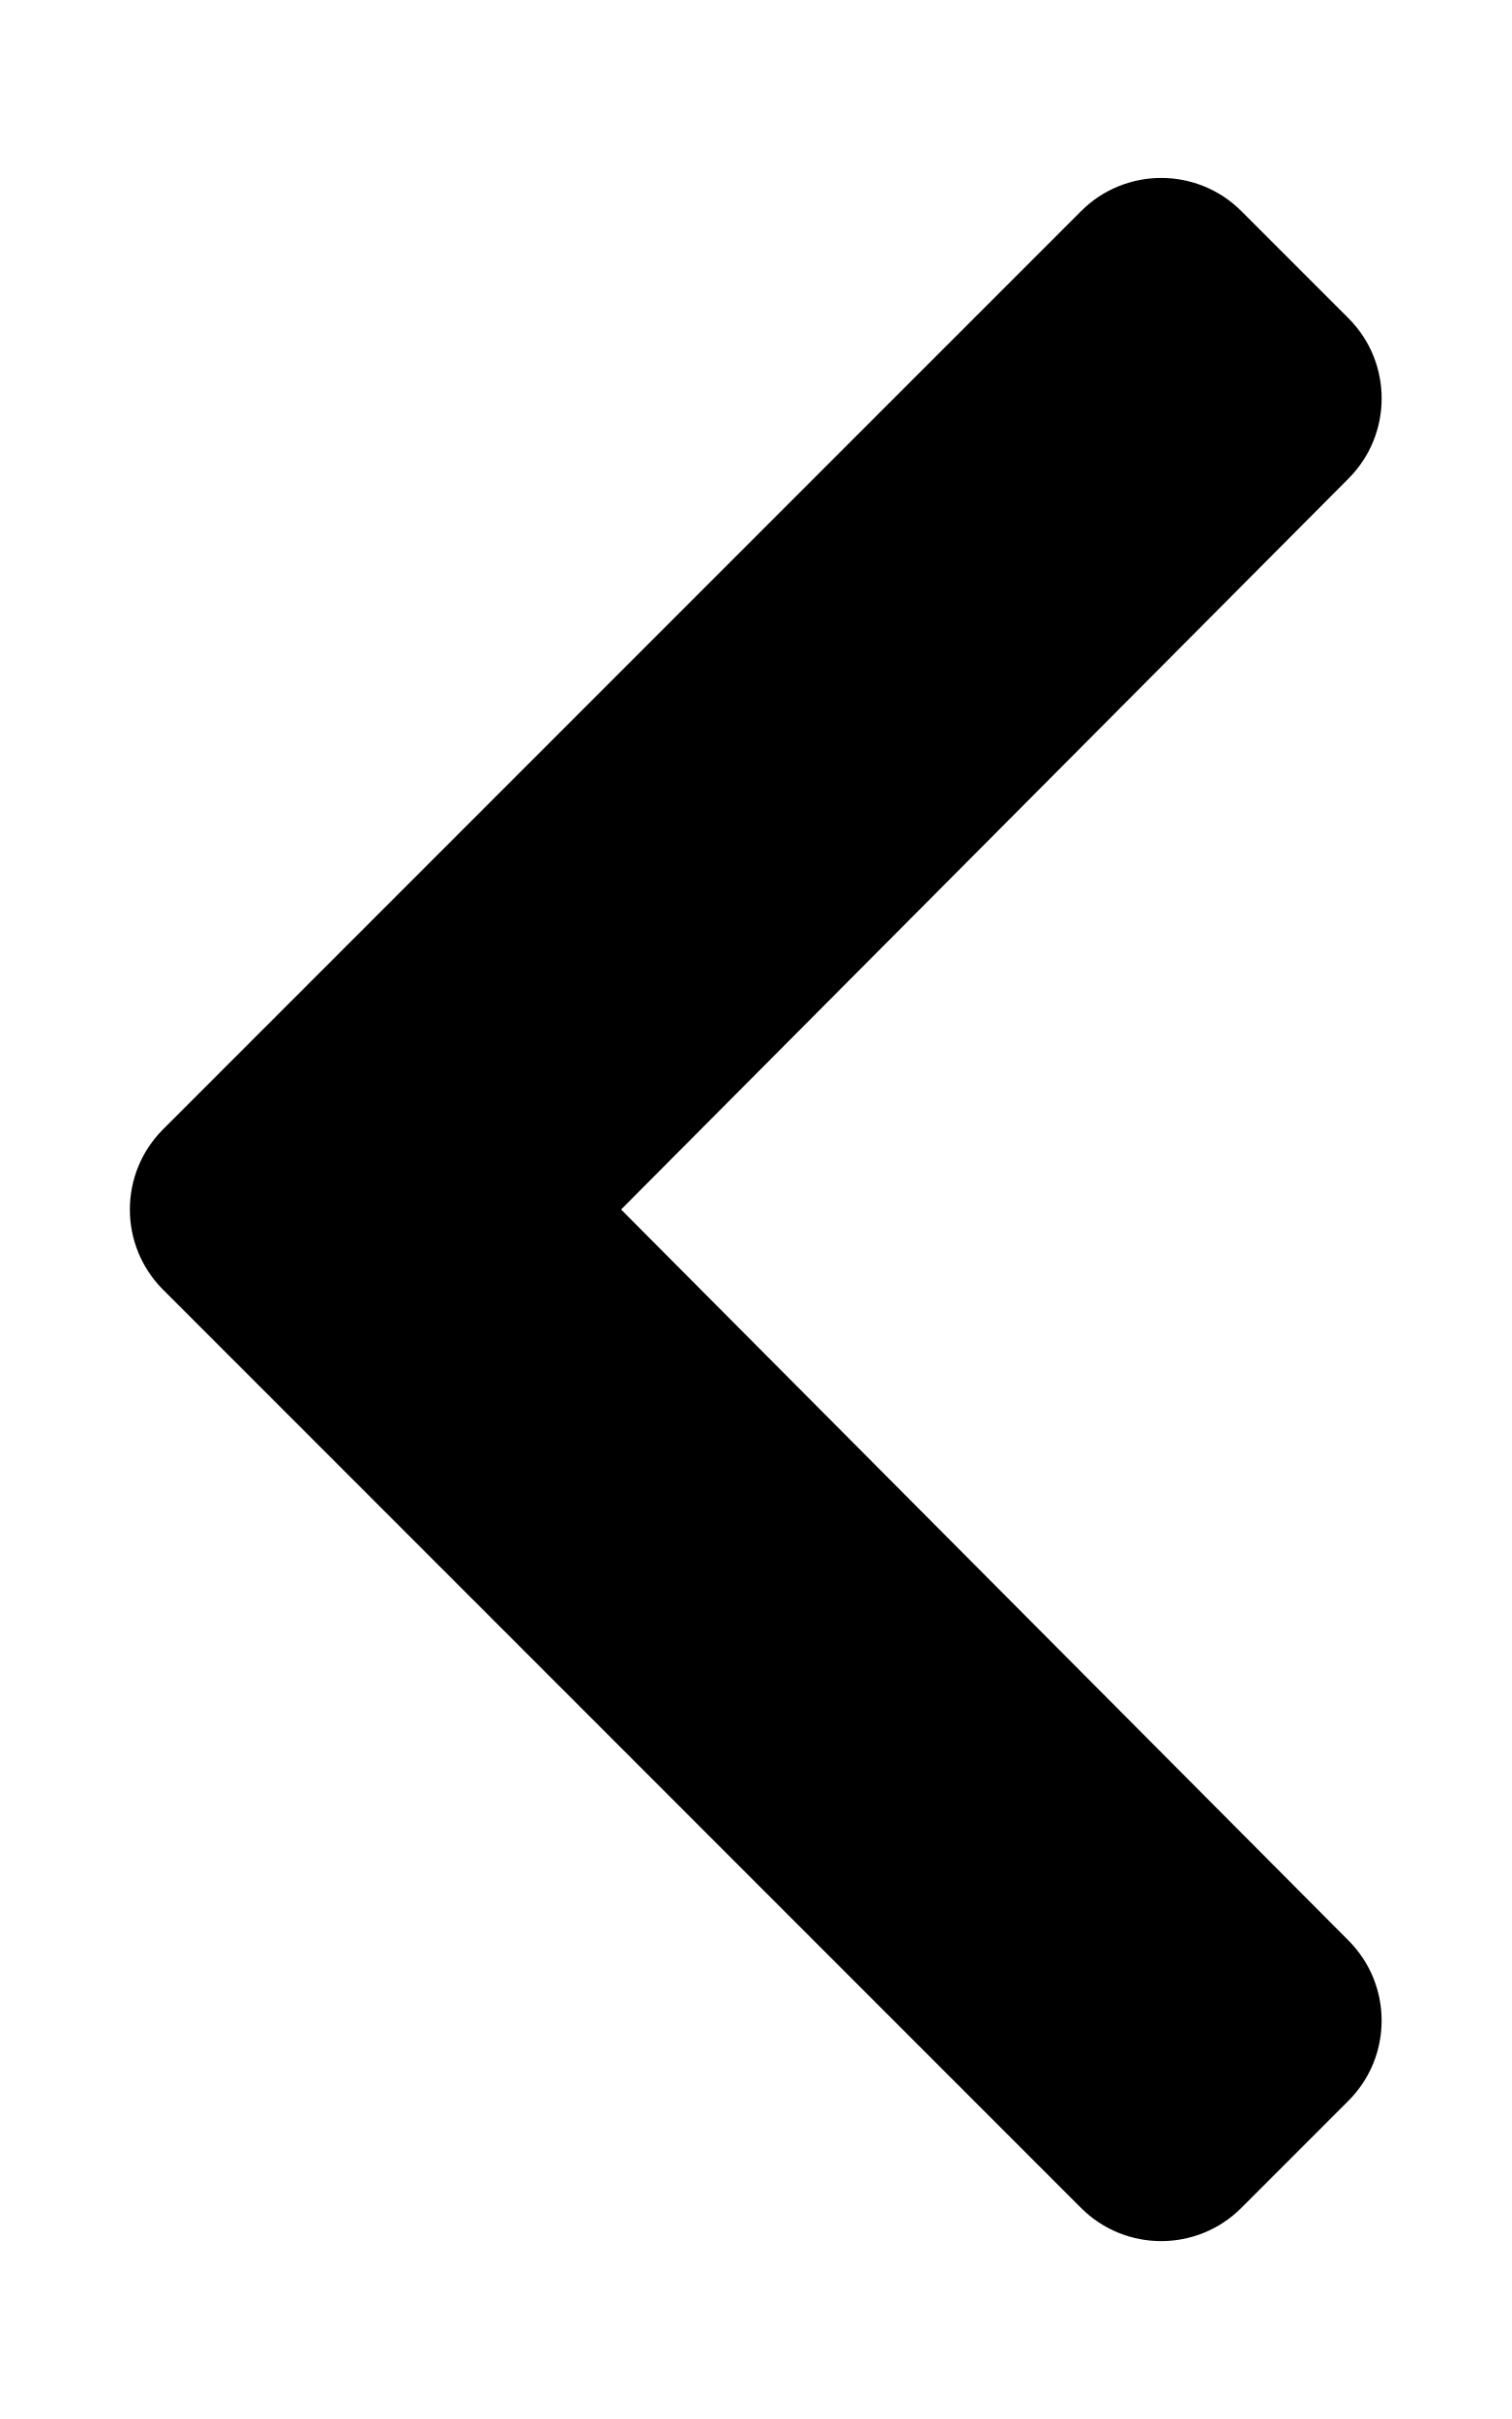
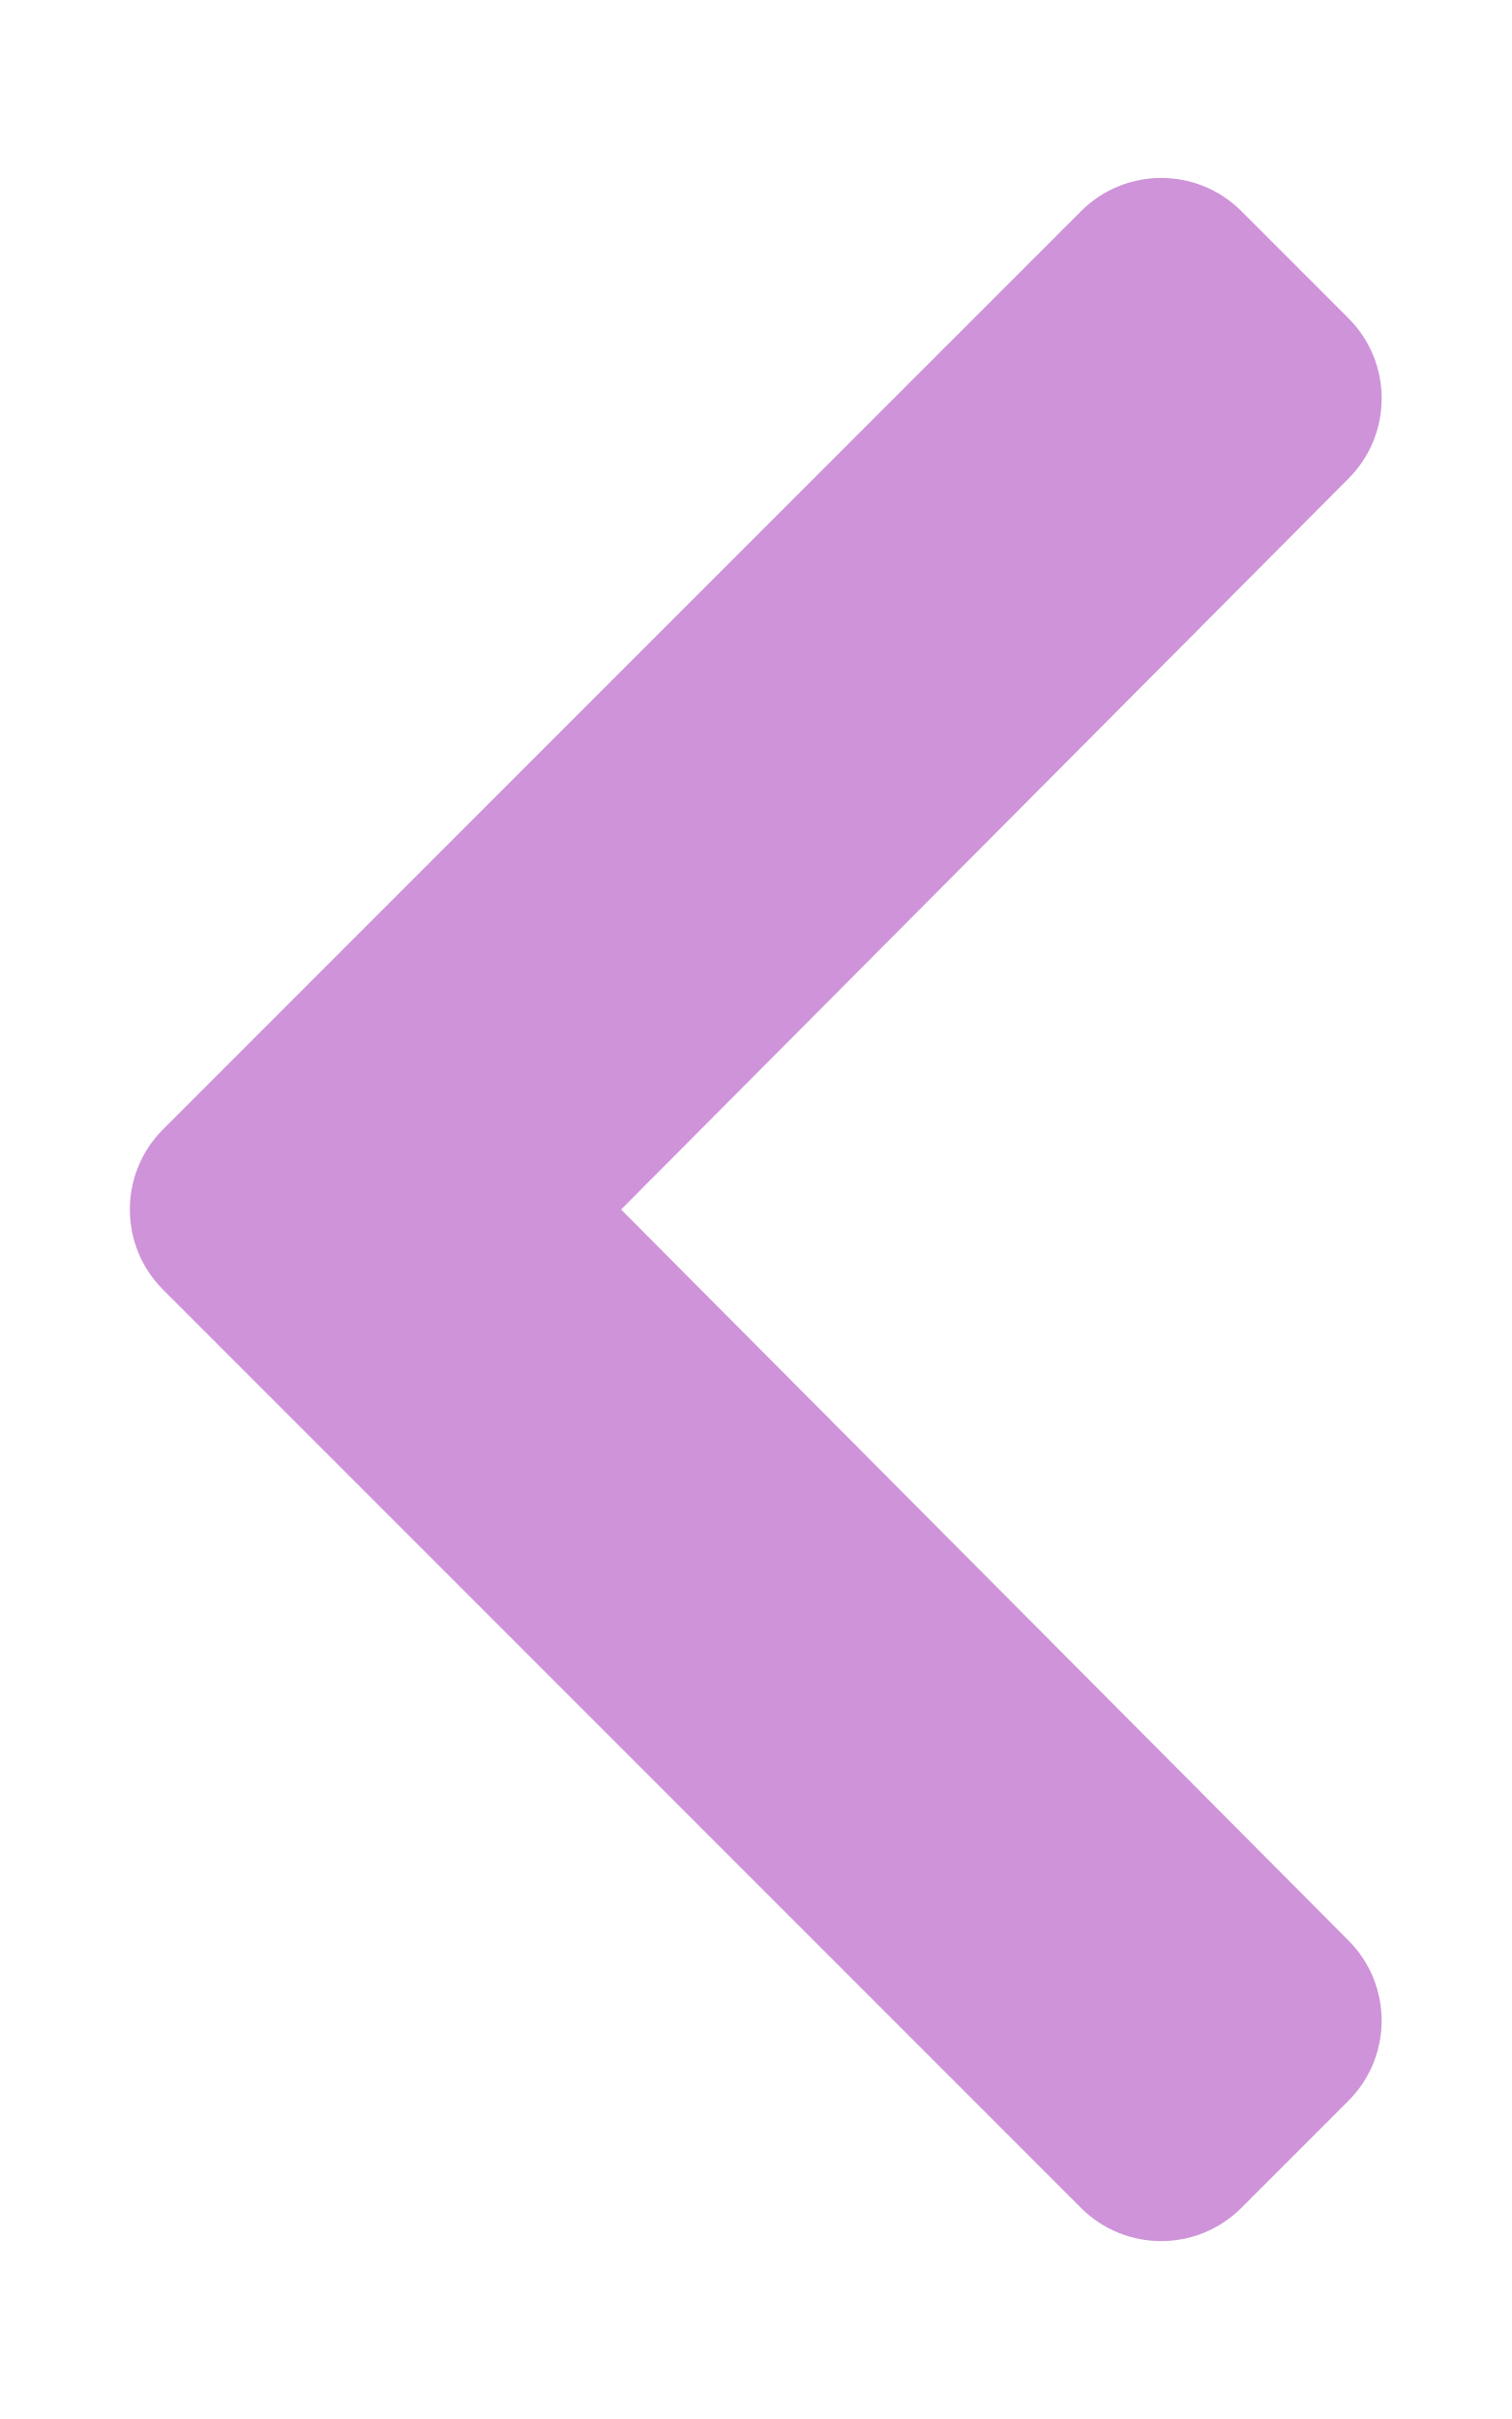
<svg xmlns="http://www.w3.org/2000/svg" aria-hidden="true" focusable="false" data-prefix="fas" data-icon="chevron-left" class="svg-inline--fa fa-chevron-left fa-w-10" role="img" viewBox="0 0 320 512">
-   <path fill="currentColor" d="M34.52 239.03L228.87 44.69c9.37-9.37 24.57-9.37 33.94 0l22.67 22.67c9.36 9.36 9.37 24.52.04 33.9L131.49 256l154.02 154.75c9.34 9.38 9.32 24.54-.04 33.9l-22.67 22.67c-9.37 9.37-24.57 9.37-33.94 0L34.52 272.97c-9.37-9.37-9.37-24.57 0-33.94z" />
+   <path fill="#ce93d8" d="M34.52 239.03L228.87 44.69c9.37-9.37 24.57-9.37 33.94 0l22.67 22.67c9.36 9.36 9.37 24.52.04 33.9L131.49 256l154.02 154.75c9.34 9.38 9.32 24.54-.04 33.9l-22.67 22.67c-9.37 9.37-24.57 9.37-33.94 0L34.52 272.97c-9.37-9.37-9.37-24.57 0-33.94z" />
</svg>
